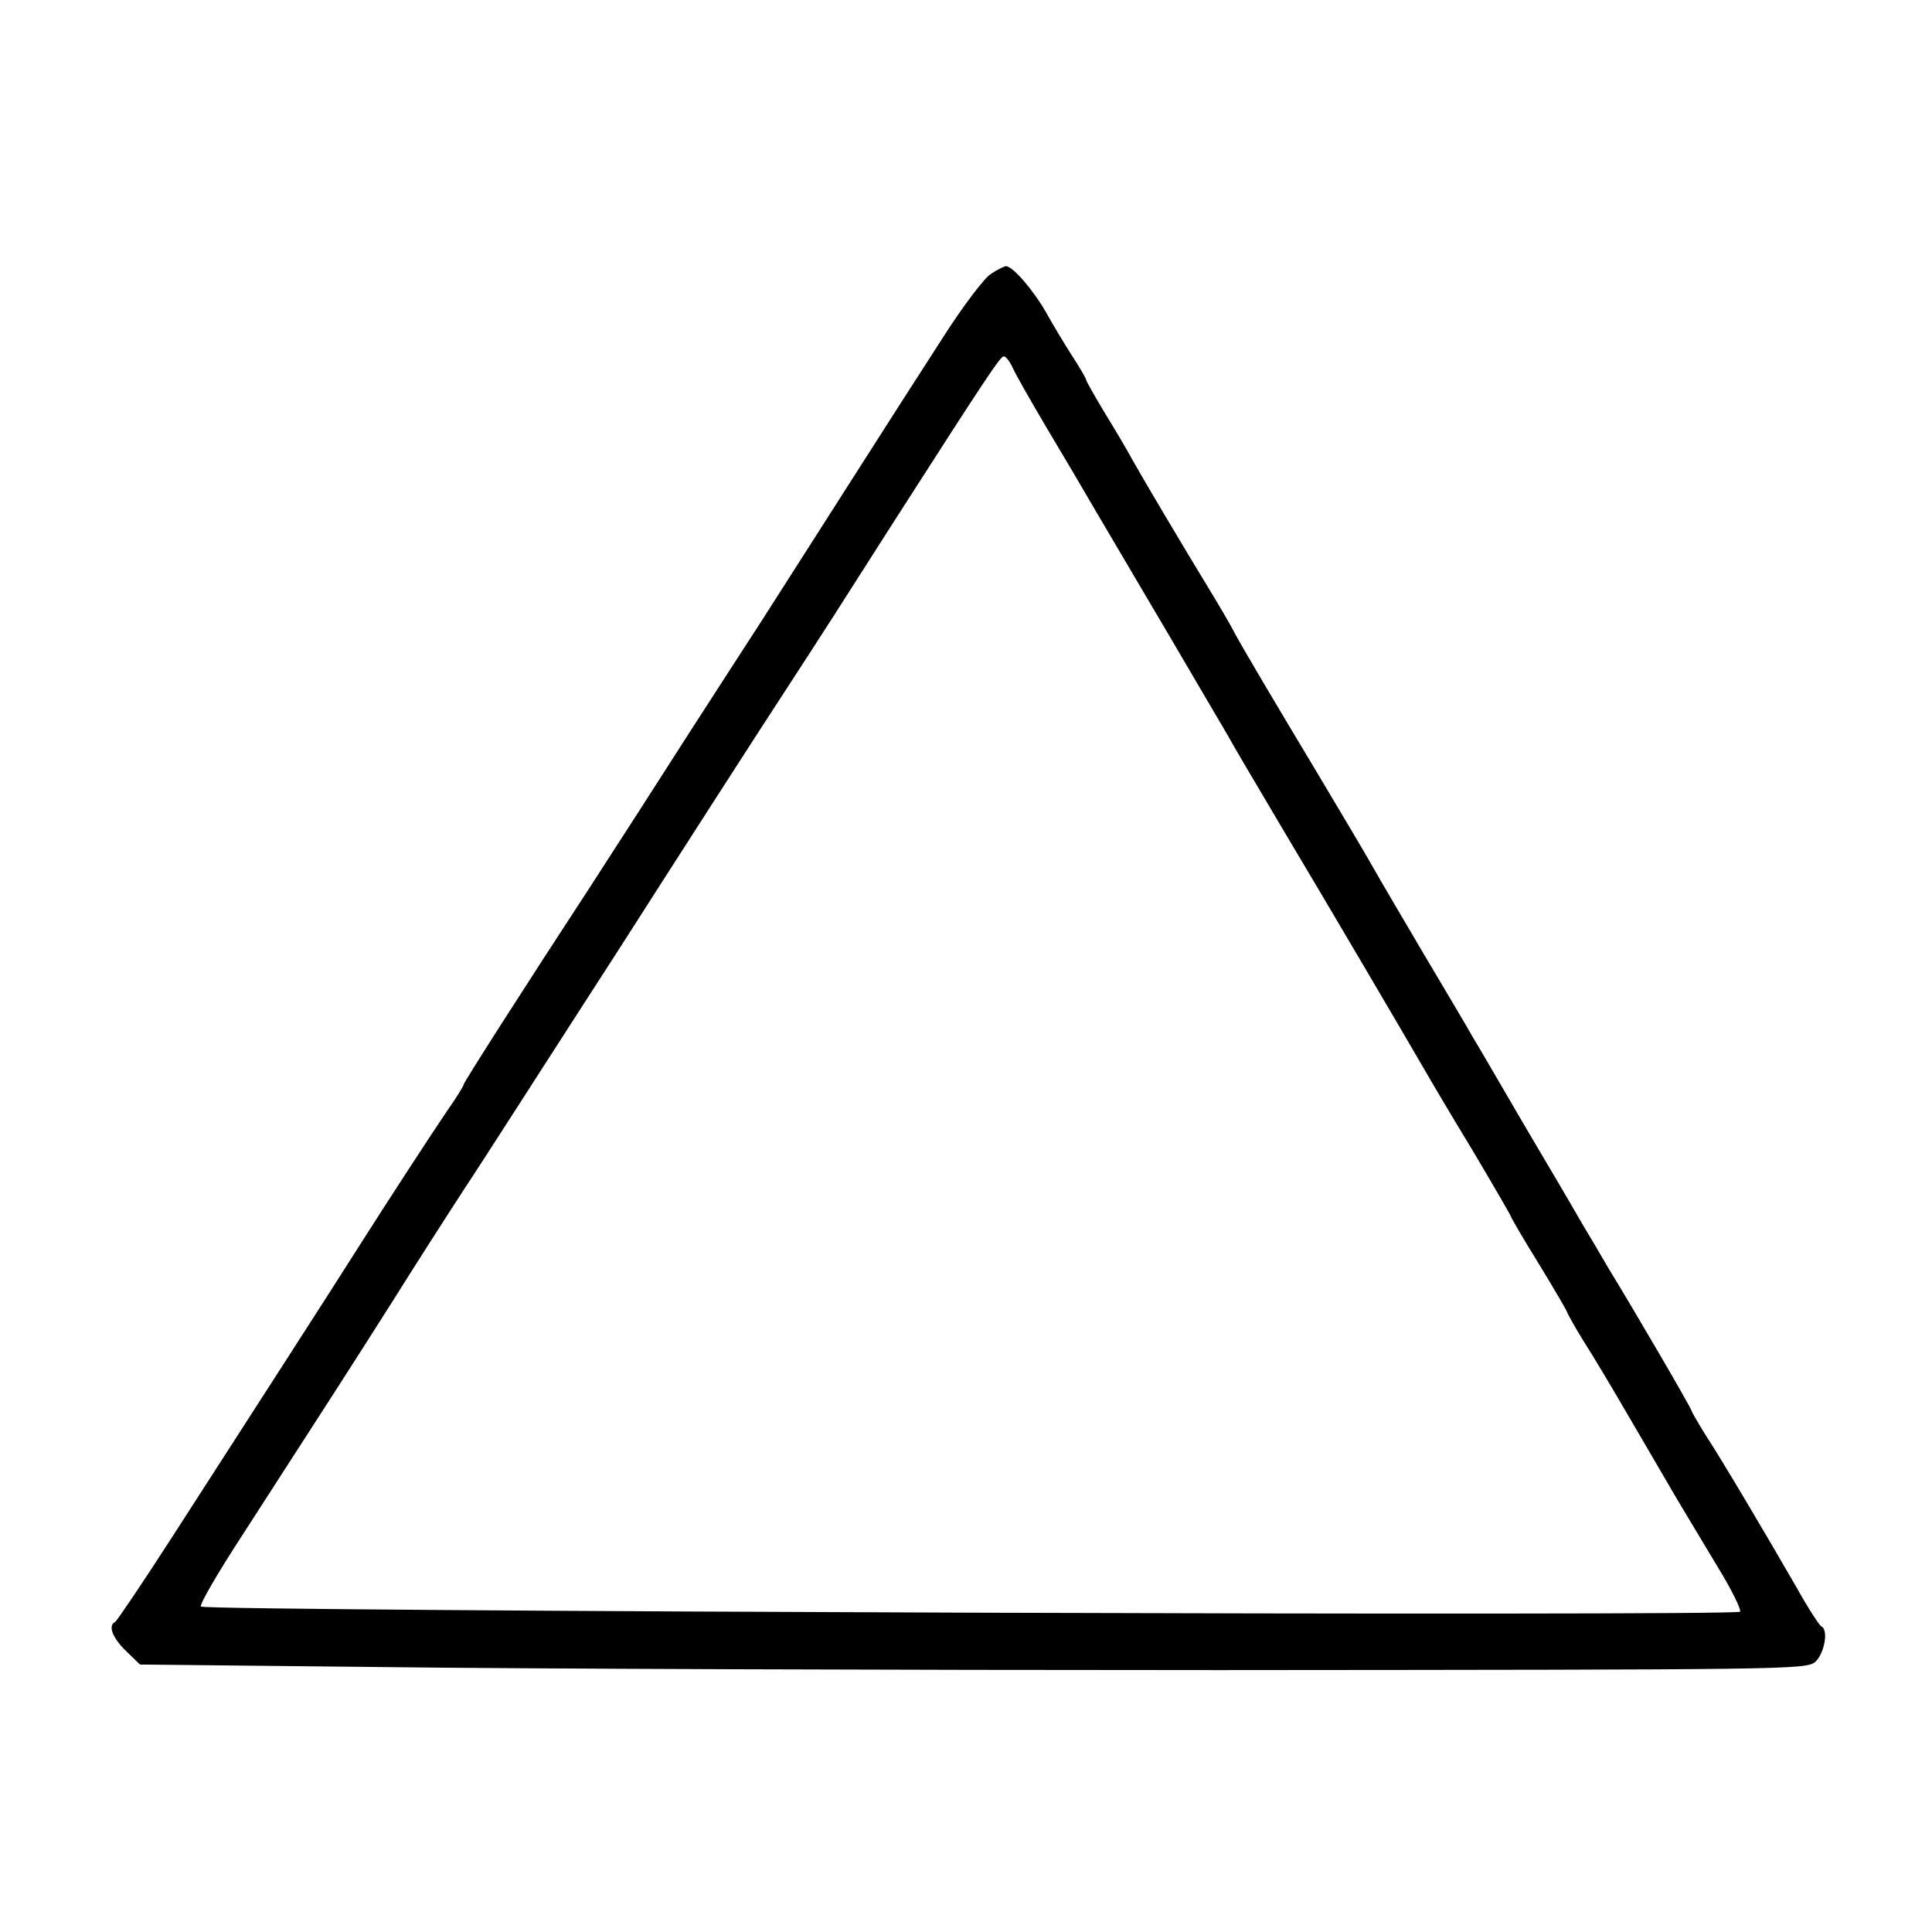
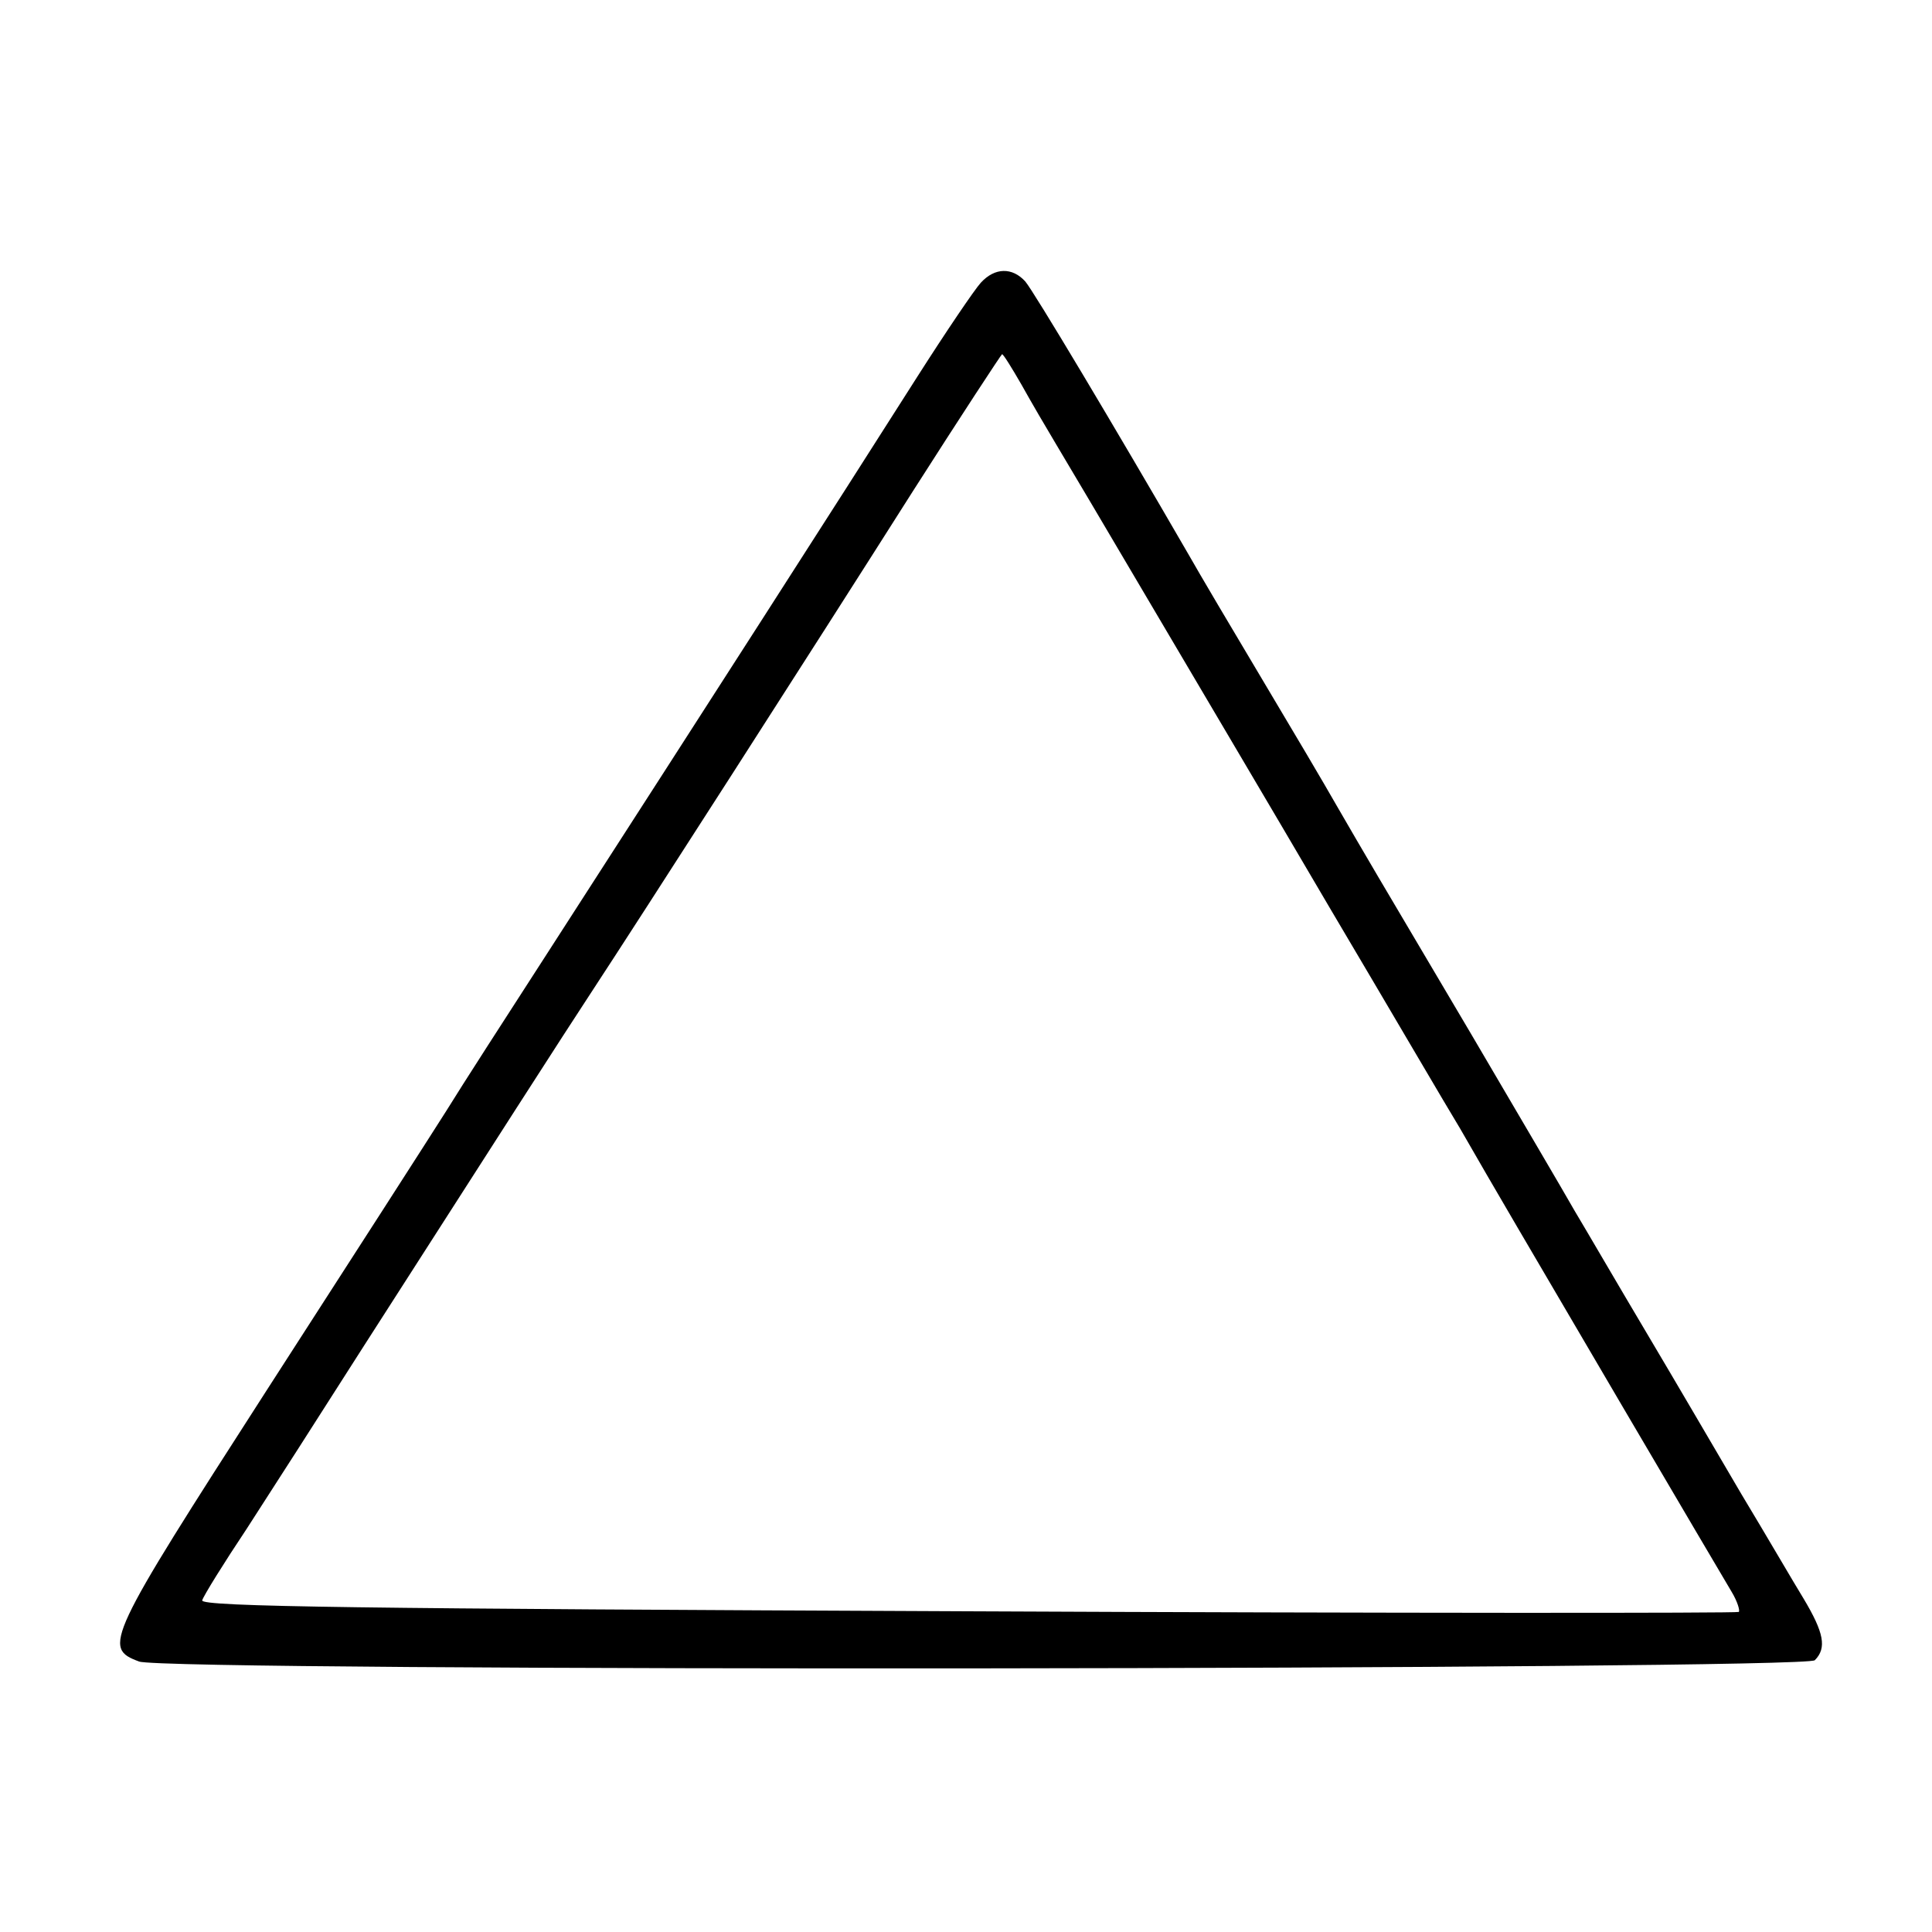
- <svg xmlns="http://www.w3.org/2000/svg" version="1.0" width="450pt" height="450pt" viewBox="0 0 450 450" preserveAspectRatio="xMidYMid meet">
-   <g transform="translate(0,450) scale(0.1,-0.1)" fill="#000000" stroke="none">
-     <path d="M2308 3862 c-15 -9 -65 -75 -111 -147 -46 -71 -137 -213 -202 -315 -65 -102 -140 -219 -166 -260 -26 -41 -85 -133 -132 -205 -46 -71 -126 -195 -177 -275 -51 -80 -117 -181 -145 -225 -155 -237 -295 -456 -295 -461 0 -3 -17 -31 -39 -62 -40 -59 -142 -216 -203 -312 -56 -89 -301 -469 -437 -680 -69 -107 -129 -196 -133 -198 -17 -8 -6 -37 25 -67 l33 -32 573 -6 c316 -4 1189 -7 1940 -7 1321 1 1367 1 1389 19 21 19 32 75 14 83 -4 2 -30 41 -56 88 -75 130 -175 299 -213 357 -18 29 -33 55 -33 57 0 5 -134 235 -193 331 -16 28 -44 75 -62 105 -17 30 -78 134 -135 230 -56 96 -110 189 -120 205 -9 17 -60 102 -112 190 -52 88 -106 180 -120 205 -25 44 -61 104 -133 225 -86 143 -169 283 -189 320 -11 22 -42 74 -67 115 -50 82 -141 235 -172 290 -10 19 -39 68 -63 107 -24 40 -44 75 -44 78 0 3 -15 29 -34 58 -18 28 -46 75 -61 102 -29 50 -76 105 -92 105 -4 0 -20 -8 -35 -18z m51 -219 c7 -16 42 -77 78 -138 36 -60 89 -150 118 -200 29 -49 105 -178 168 -285 63 -107 124 -211 135 -230 10 -19 70 -120 132 -225 98 -164 275 -465 330 -560 9 -16 58 -99 109 -183 50 -84 91 -155 91 -157 0 -2 29 -52 65 -110 36 -59 65 -109 65 -111 0 -2 17 -33 38 -67 22 -34 72 -118 112 -187 40 -69 89 -152 108 -185 20 -33 62 -103 93 -155 32 -52 55 -99 52 -104 -7 -11 -3574 1 -3585 12 -4 4 39 78 95 164 206 319 262 406 352 548 50 80 125 197 166 260 42 63 203 315 360 558 156 244 324 505 373 580 116 178 132 204 268 417 216 337 248 385 256 385 5 0 14 -12 21 -27z" />
+ <svg xmlns="http://www.w3.org/2000/svg" version="1.0" width="300pt" height="300pt" viewBox="0 0 300 300" preserveAspectRatio="xMidYMid meet">
+   <g transform="translate(0,300) scale(0.1,-0.1)" fill="#000000" stroke="none">
+     <path d="M1523 2561 c-10 -11 -54 -76 -98 -145 -136 -214 -314 -491 -575 -896 -62 -96 -133 -206 -157 -245 -24 -38 -150 -234 -279 -434 -249 -387 -255 -400 -198 -421 40 -16 2587 -13 2602 2 19 19 14 43 -17 95 -16 26 -59 100 -97 163 -37 63 -103 176 -147 250 -44 74 -94 160 -112 190 -17 30 -90 154 -161 275 -148 250 -165 279 -209 355 -17 30 -69 118 -115 195 -46 77 -98 165 -115 195 -114 197 -240 408 -253 423 -20 22 -47 22 -69 -2z m63 -158 c15 -27 39 -68 54 -93 15 -25 79 -133 142 -240 63 -107 191 -323 283 -480 93 -157 183 -311 202 -342 58 -101 97 -167 253 -433 84 -143 160 -272 169 -287 9 -15 13 -29 11 -31 -3 -2 -542 -2 -1198 1 -935 4 -1192 7 -1188 17 2 7 33 57 69 111 35 54 117 182 182 284 202 315 309 482 357 555 67 102 340 527 496 773 74 116 137 212 138 212 2 0 15 -21 30 -47z" />
  </g>
</svg>
